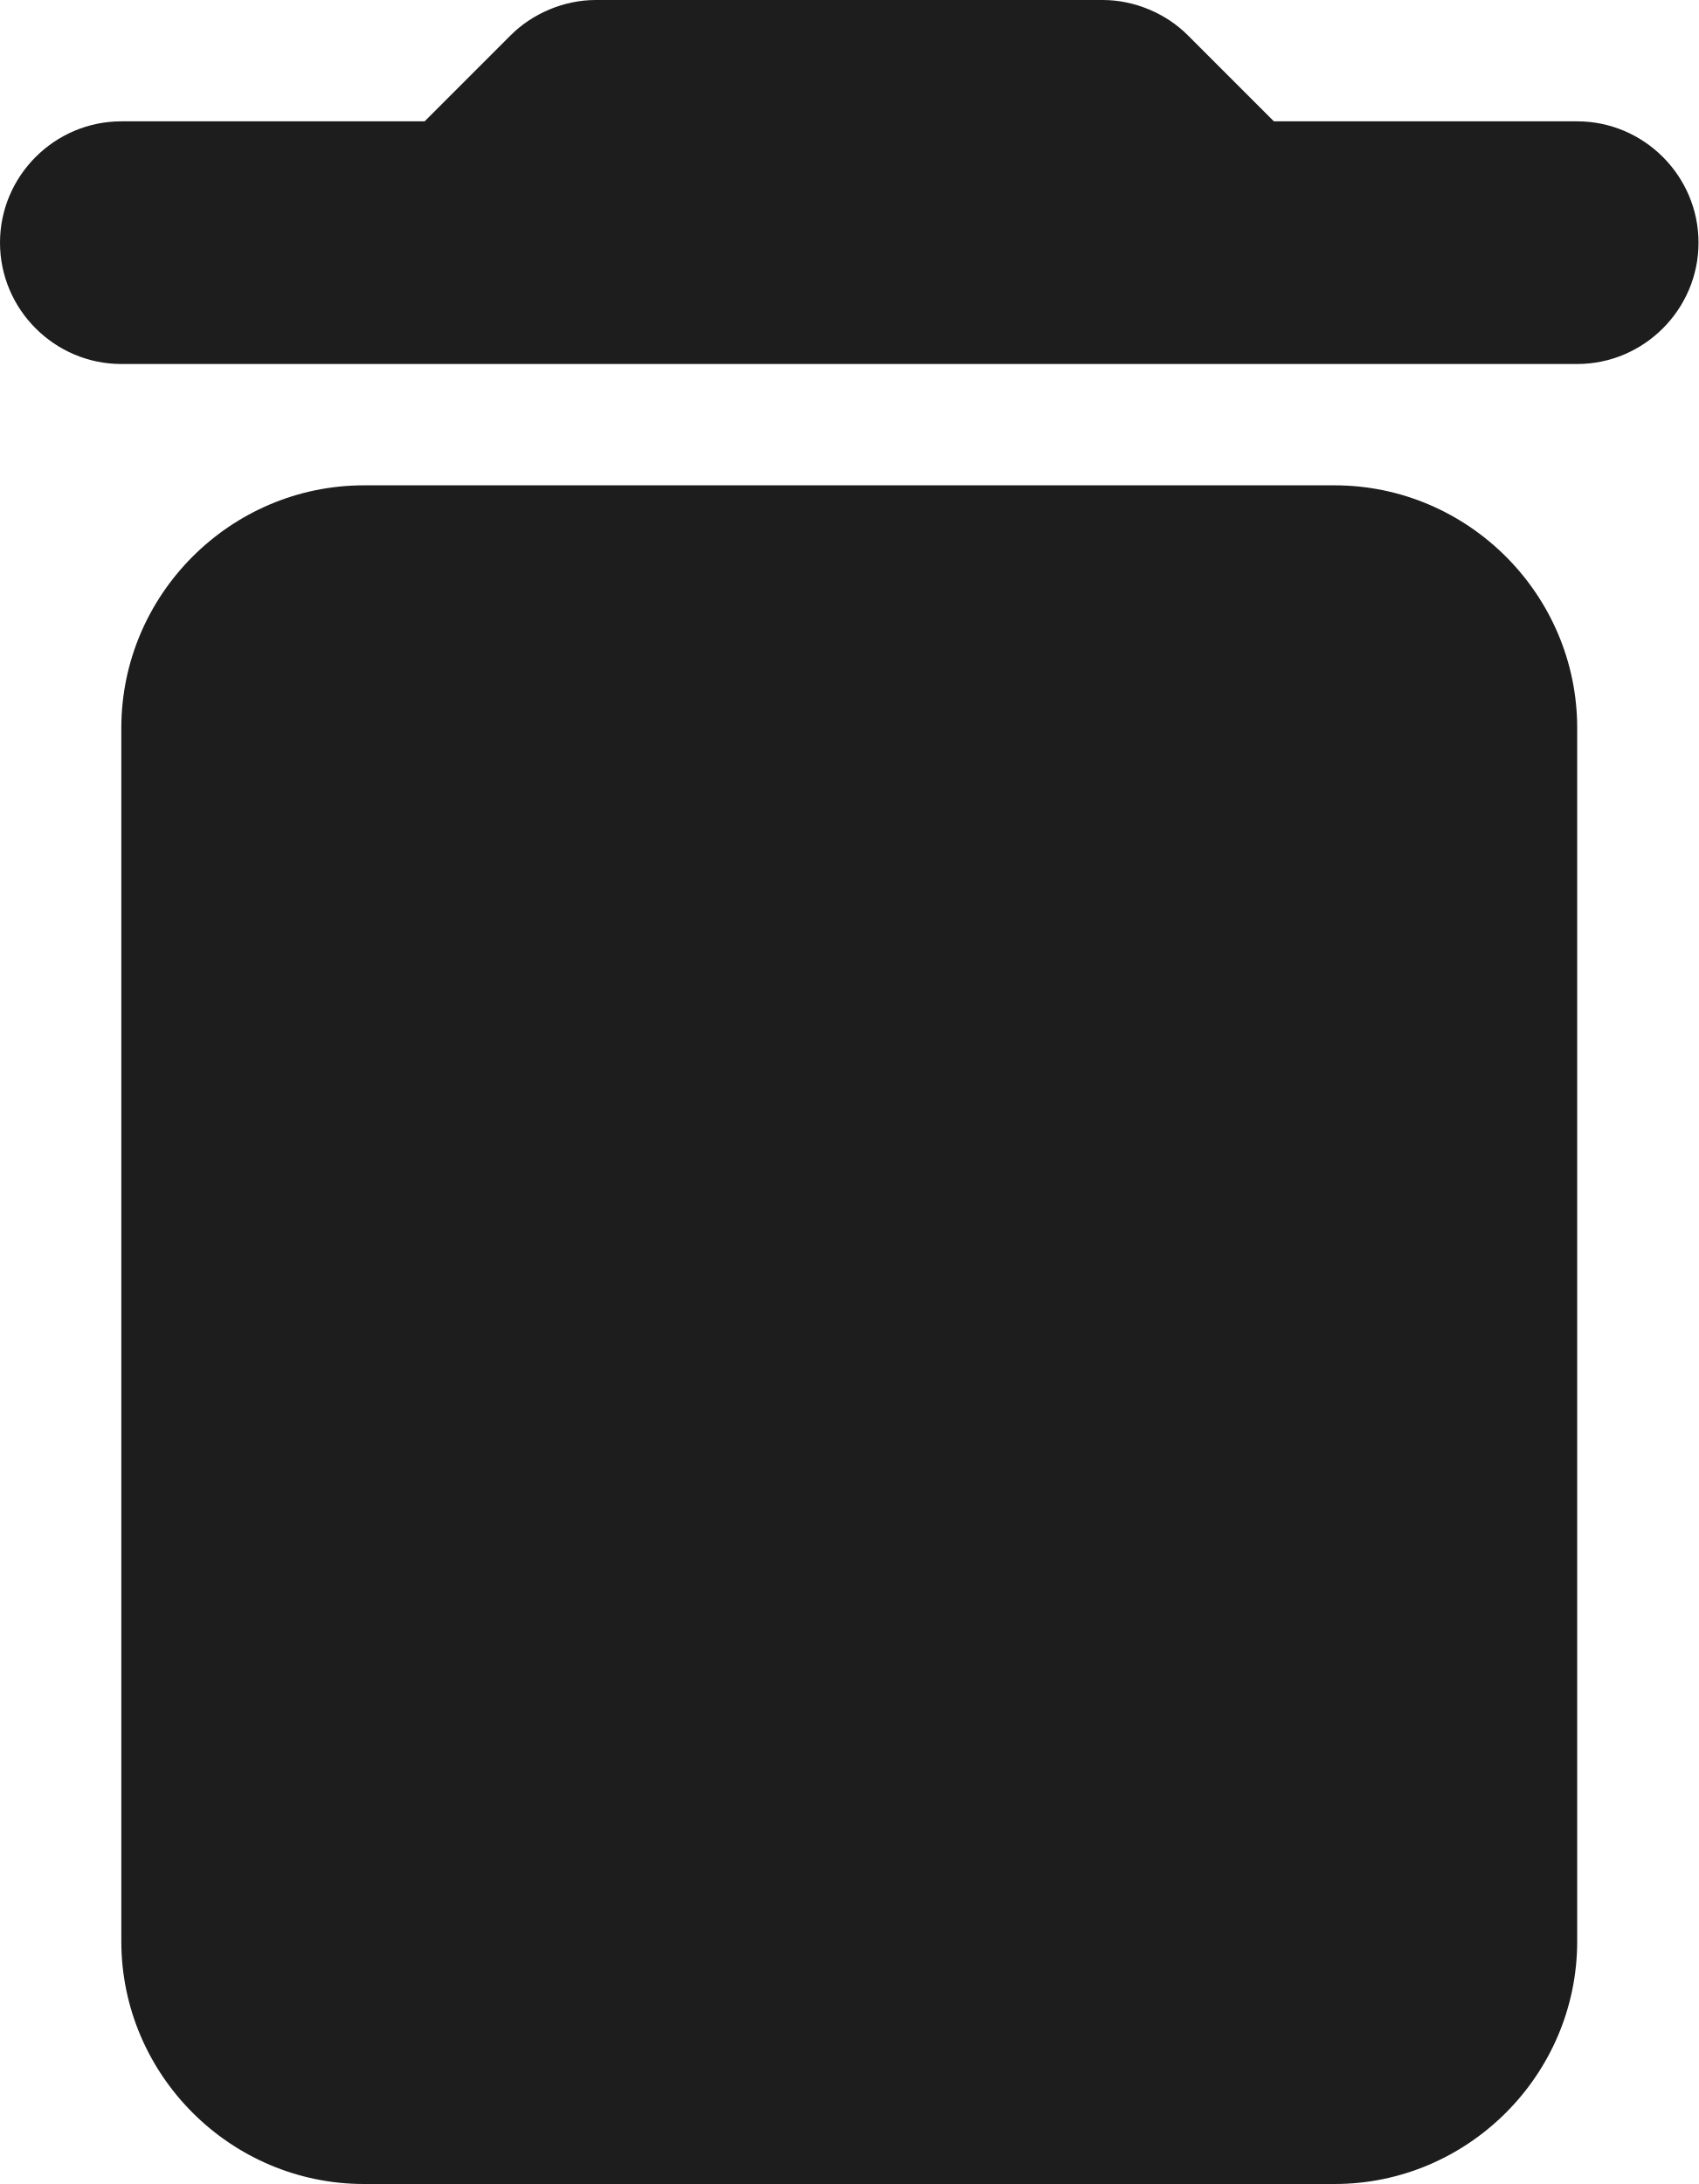
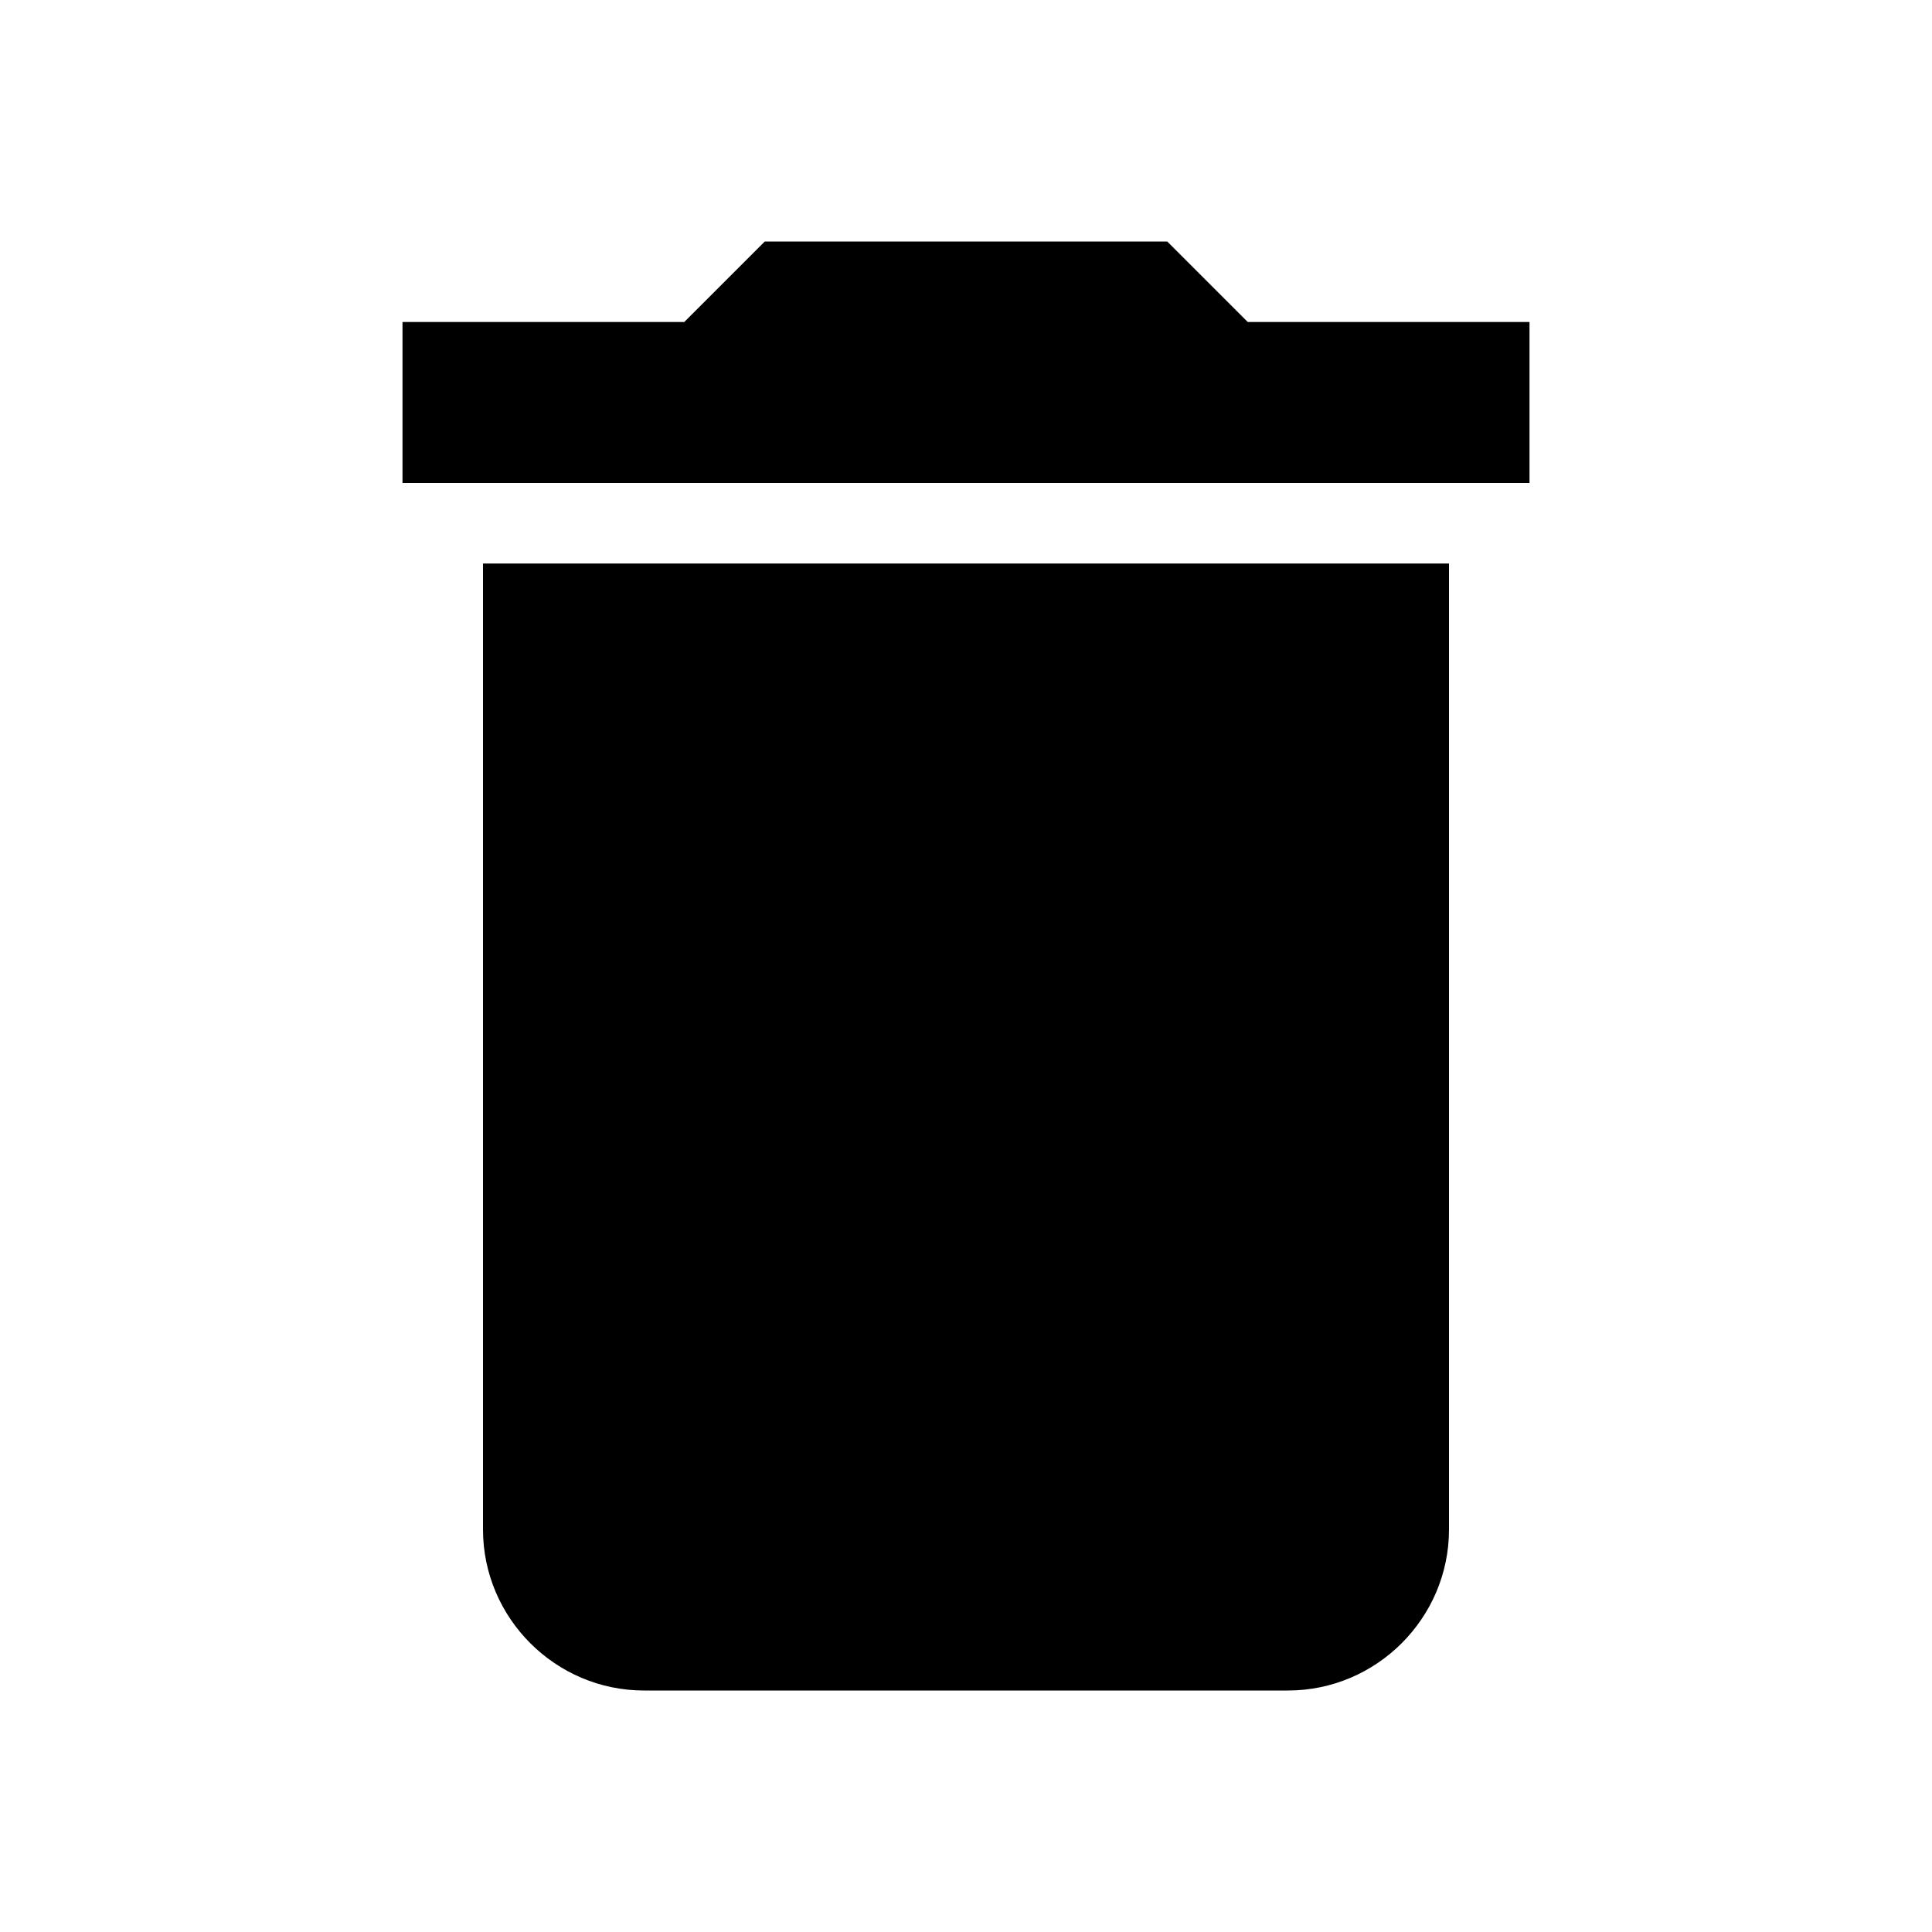
- <svg xmlns="http://www.w3.org/2000/svg" width="14px" height="18px" viewBox="0 0 14 18" version="1.1">
-   <g id="Icons" stroke="none" stroke-width="1" fill="none" fill-rule="evenodd">
-     <g id="Rounded" transform="translate(-275, -245)">
-       <g id="Action" transform="translate(100, 100)">
-         <g id="-Round-/-Action-/-delete" transform="translate(170, 142)">
-           <g>
-             <polygon id="Path" points="0 0 24 0 24 24 0 24" />
-             <path d="M6,19 C6,20.1 6.9,21 8,21 L16,21 C17.1,21 18,20.1 18,19 L18,9 C18,7.9 17.1,7 16,7 L8,7 C6.9,7 6,7.9 6,9 L6,19 Z M18,4 L15.5,4 L14.79,3.29 C14.61,3.11 14.35,3 14.09,3 L9.91,3 C9.65,3 9.39,3.11 9.21,3.29 L8.5,4 L6,4 C5.45,4 5,4.45 5,5 C5,5.55 5.45,6 6,6 L18,6 C18.55,6 19,5.55 19,5 C19,4.45 18.55,4 18,4 Z" id="🔹Icon-Color" fill="#1D1D1D" />
-           </g>
-         </g>
-       </g>
-     </g>
-   </g>
+ <svg xmlns="http://www.w3.org/2000/svg" height="24px" viewBox="0 0 24 24" width="24px" fill="`#2C2A28`">
+   <path d="M0 0h24v24H0z" fill="none" />
+   <path d="M6 19c0 1.1.9 2 2 2h8c1.1 0 2-.9 2-2V7H6v12zM19 4h-3.5l-1-1h-5l-1 1H5v2h14V4z" />
</svg>
